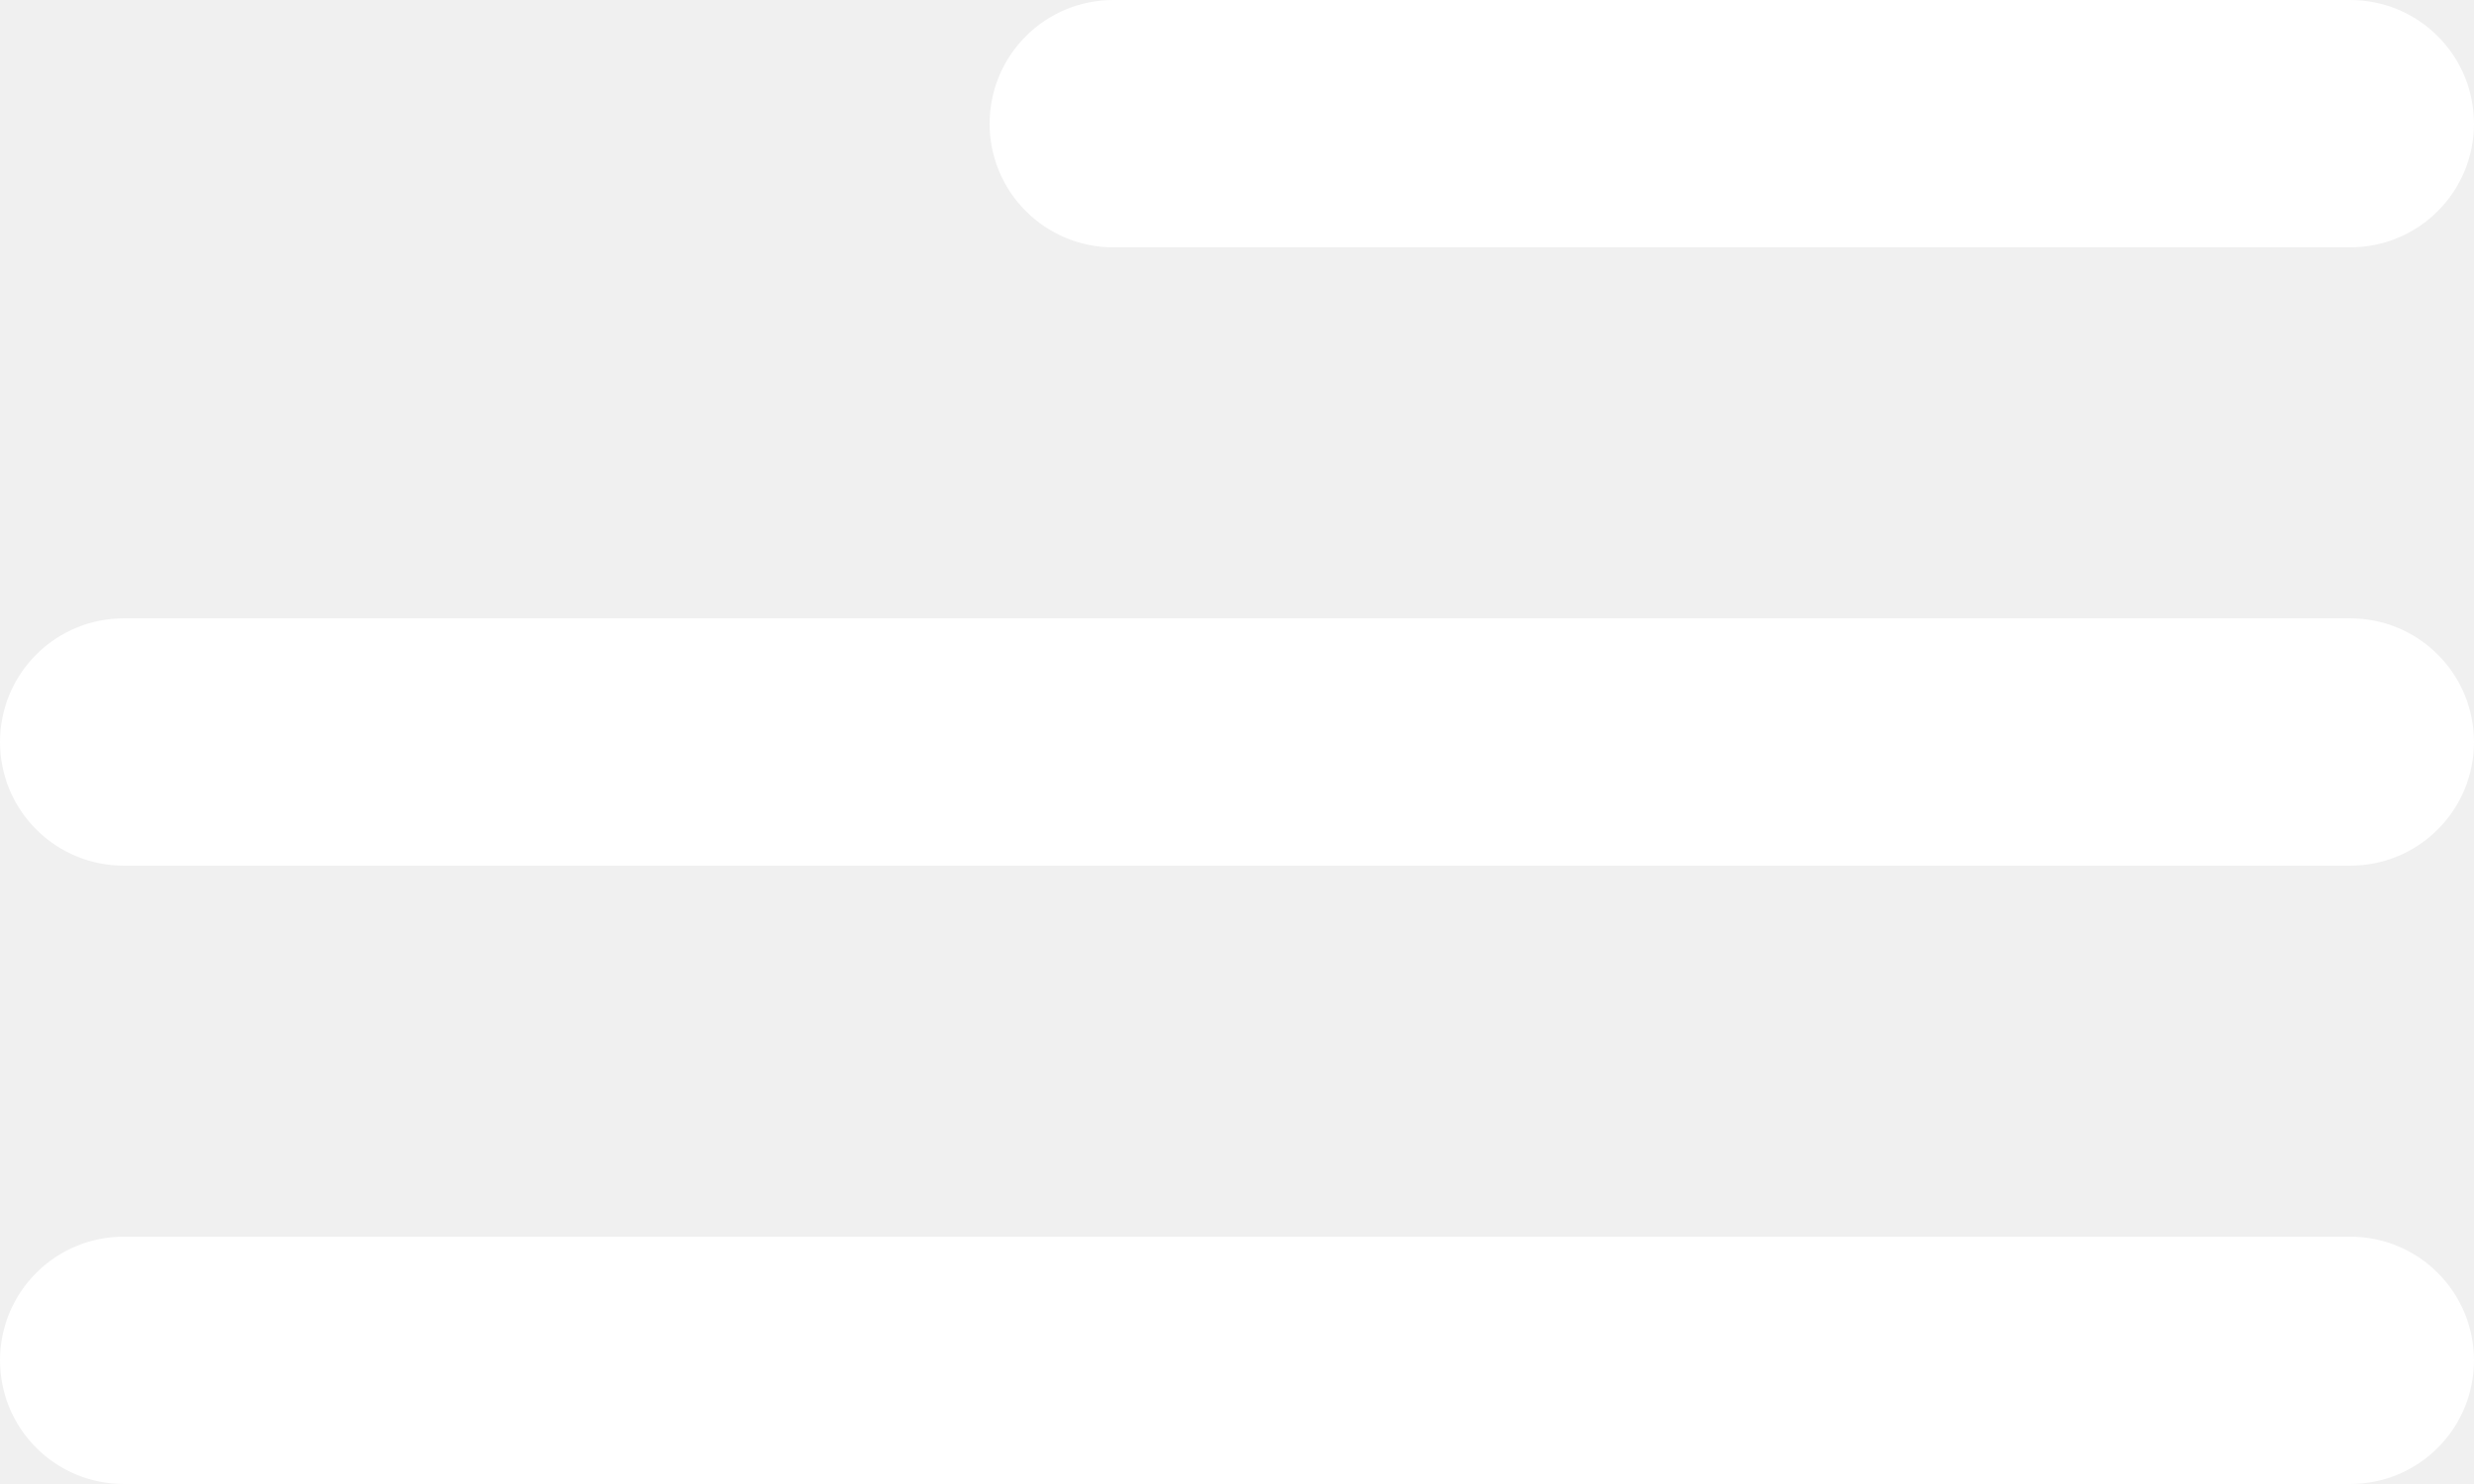
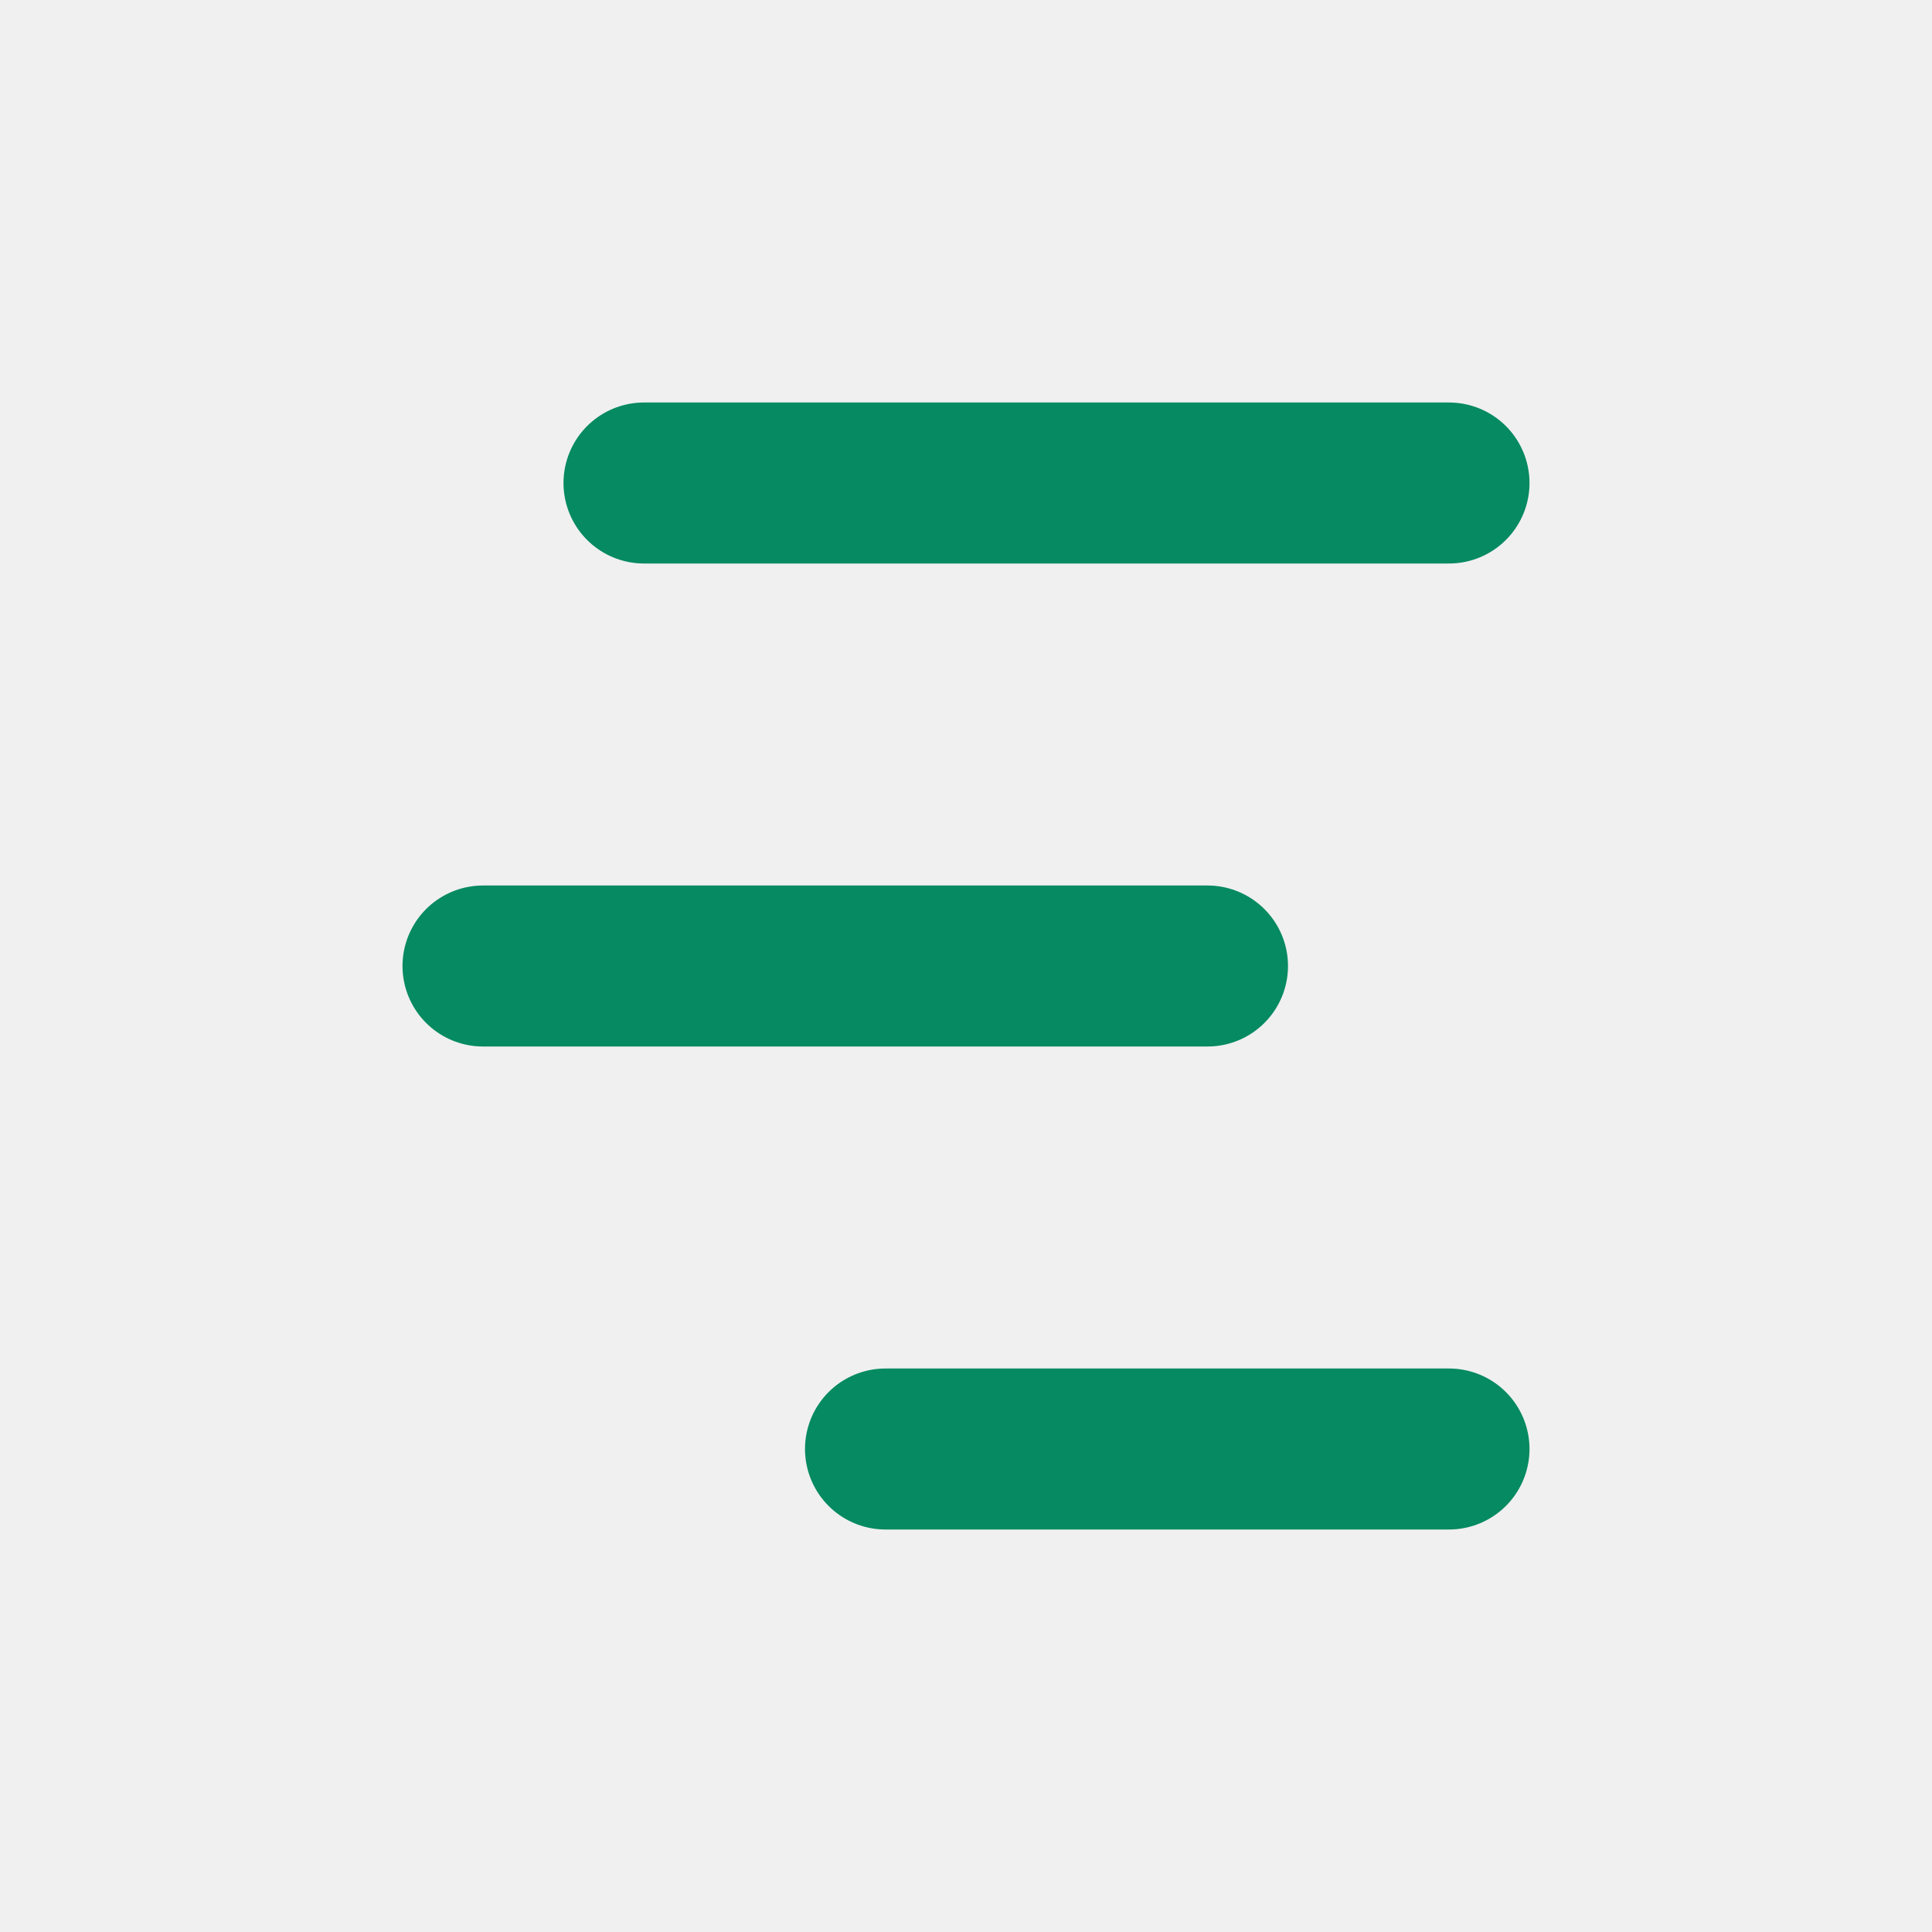
- <svg xmlns="http://www.w3.org/2000/svg" width="20" height="12" viewBox="0 0 20 12" fill="#FFF">
-   <path d="M9 2L19 2C19.265 2 19.52 1.895 19.707 1.707C19.895 1.52 20 1.265 20 1C20 0.735 19.895 0.48 19.707 0.293C19.52 0.105 19.265 0 19 0L9 0C8.735 0 8.48 0.105 8.293 0.293C8.105 0.48 8 0.735 8 1C8 1.265 8.105 1.52 8.293 1.707C8.48 1.895 8.735 2 9 2ZM19 10L1 10C0.735 10 0.48 10.105 0.293 10.293C0.105 10.48 0 10.735 0 11C0 11.265 0.105 11.52 0.293 11.707C0.48 11.895 0.735 12 1 12L19 12C19.265 12 19.52 11.895 19.707 11.707C19.895 11.52 20 11.265 20 11C20 10.735 19.895 10.48 19.707 10.293C19.52 10.105 19.265 10 19 10V10ZM1 7L19 7C19.265 7 19.52 6.895 19.707 6.707C19.895 6.52 20 6.265 20 6C20 5.735 19.895 5.48 19.707 5.293C19.52 5.105 19.265 5 19 5L1 5C0.735 5 0.48 5.105 0.293 5.293C0.105 5.48 0 5.735 0 6C0 6.265 0.105 6.52 0.293 6.707C0.48 6.895 0.735 7 1 7Z" fill="#FFFFFF" />
+ <svg xmlns="http://www.w3.org/2000/svg" width="24" height="24" viewBox="0 0 24 24" fill="none" stroke="#058a61" stroke-width="2" stroke-linecap="round" stroke-linejoin="round" class="lucide lucide-chart-no-axes-gantt-icon lucide-chart-no-axes-gantt">
+   <path d="M8 6h10" />
+   <path d="M6 12h9" />
+   <path d="M11 18h7" />
</svg>
